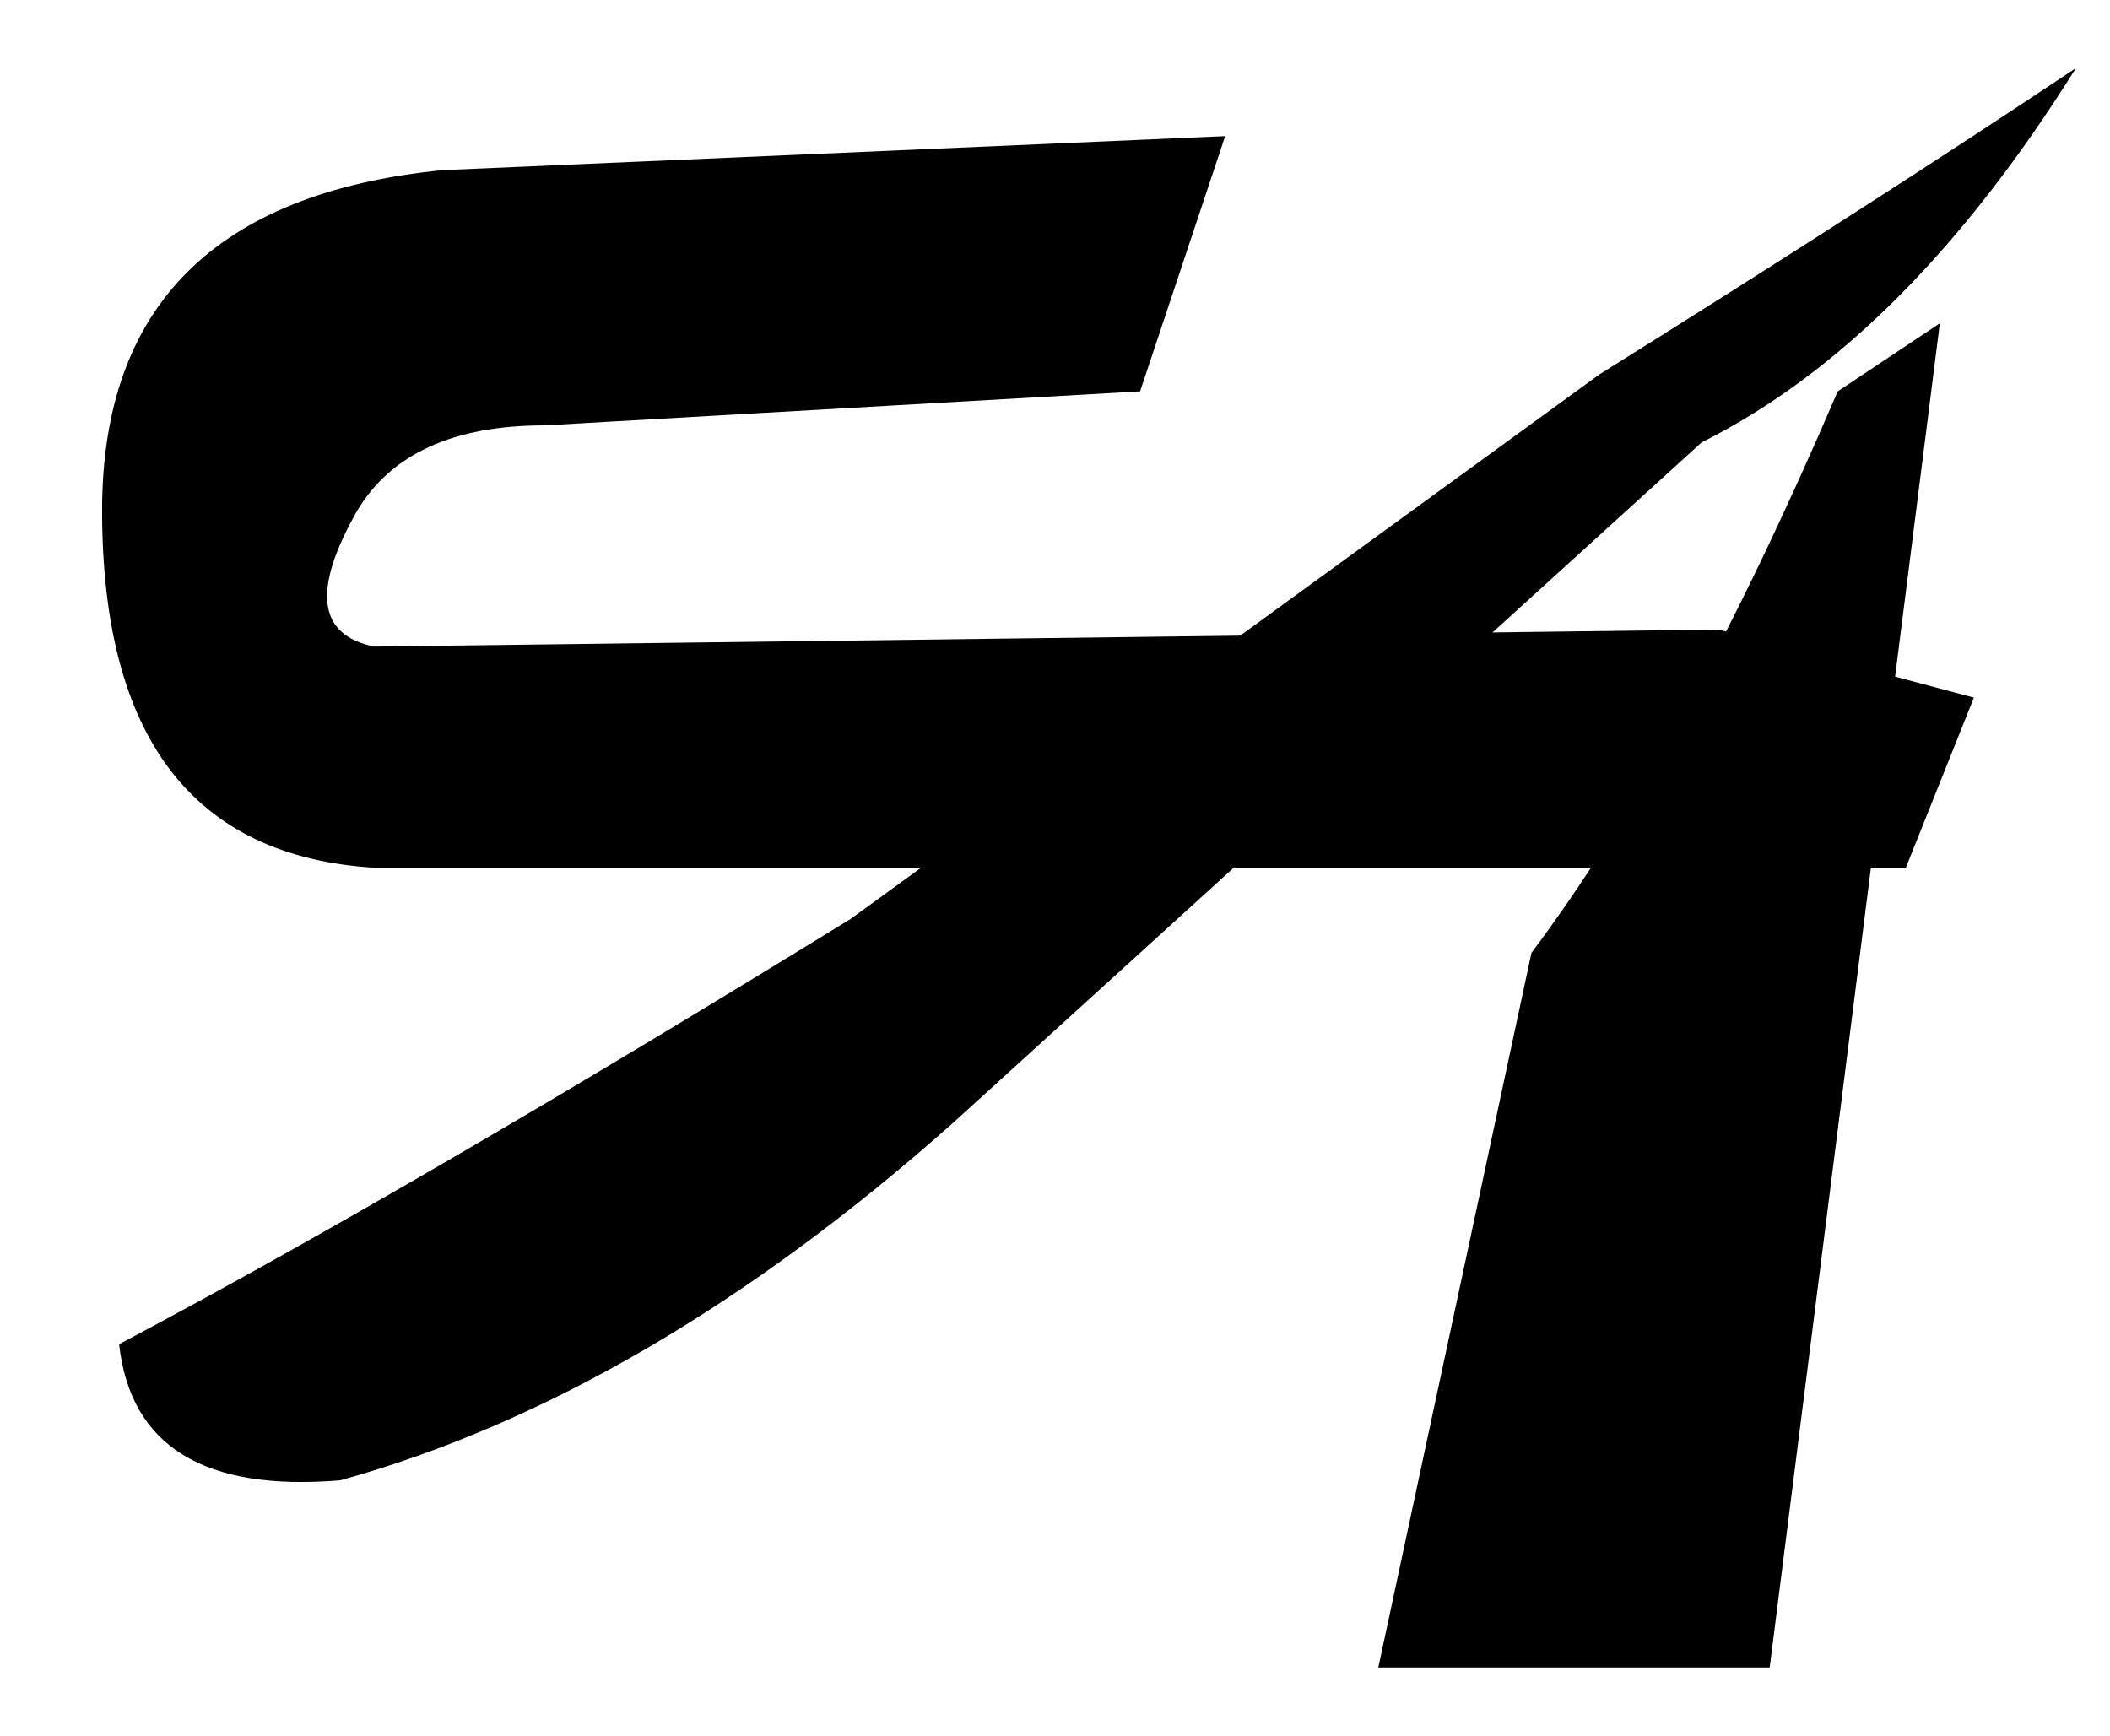
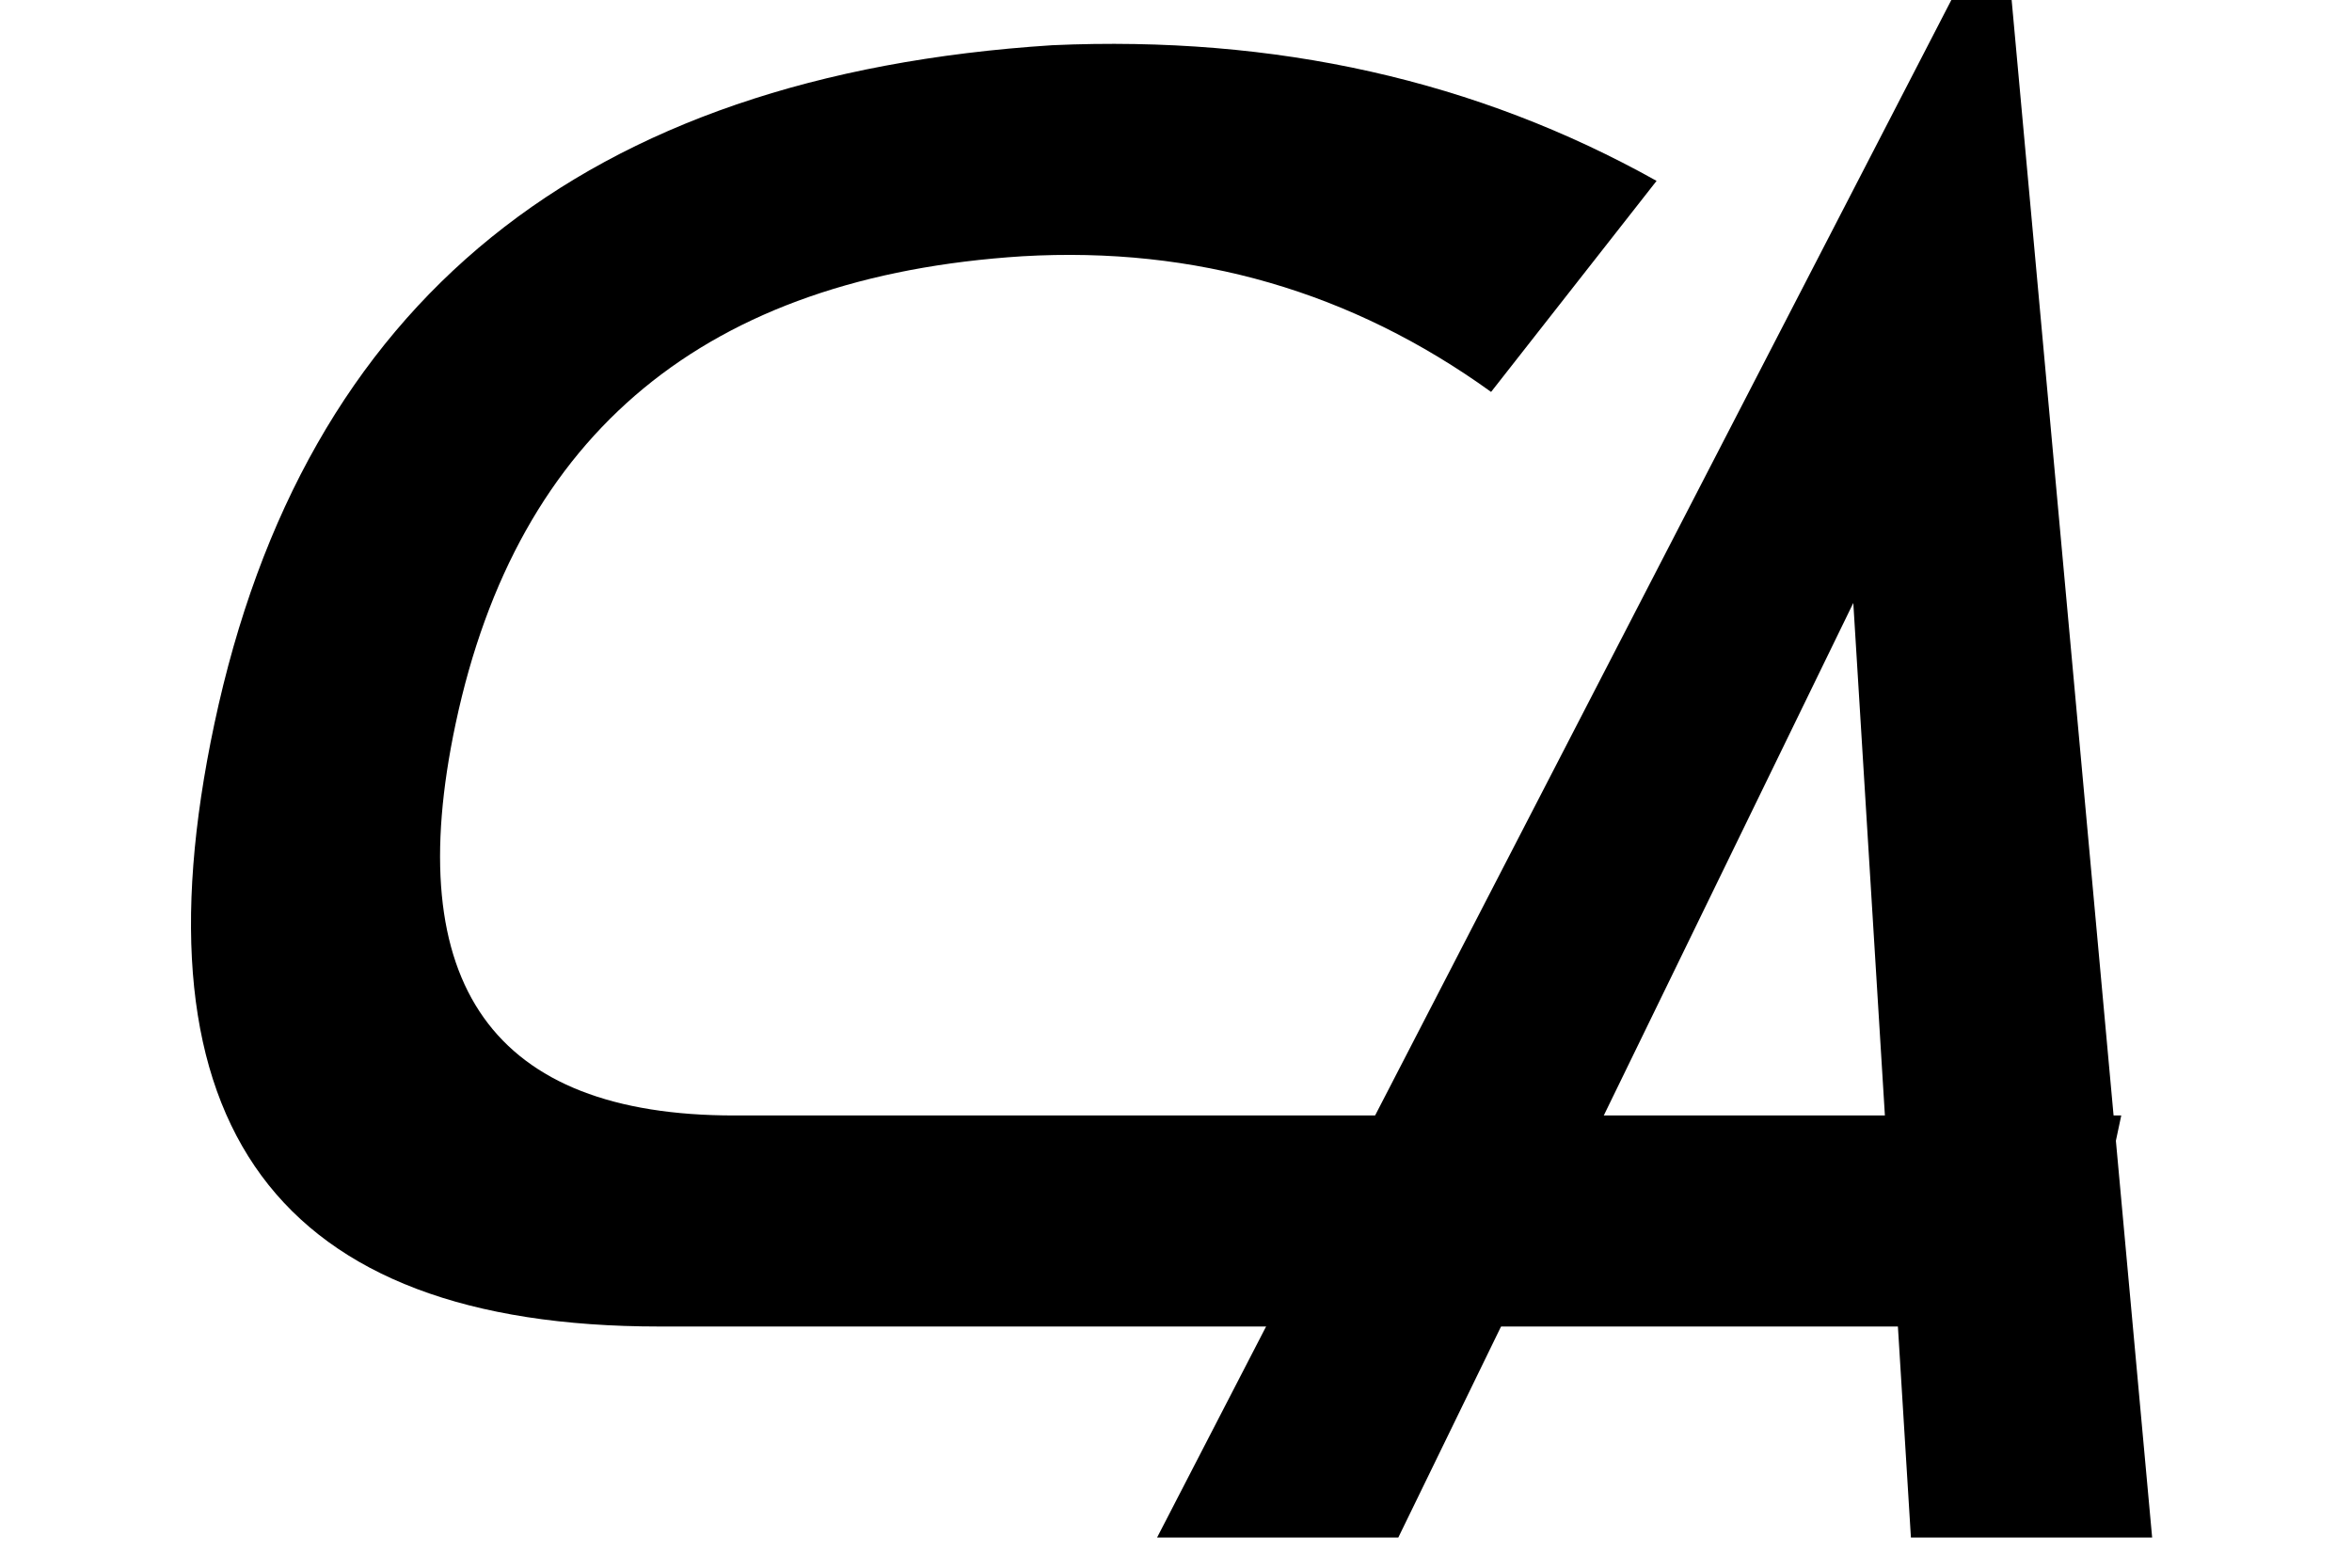
- <svg xmlns="http://www.w3.org/2000/svg" viewBox="-4 -4 124 102" fill="currentColor" role="img" aria-label="communactive">
-   <path d="M68 4 L22 6 Q2 8 2 26 Q2 46 18 47 L108 47 L112 37 L97 33 L18 34 Q13 33 17 26 Q20 21 28 21 L63 19 Z" />
-   <path d="M118 0 Q108 16 96 22 L52 62 Q34 78 16 83 Q4 84 3 75 Q20 66 46 50 L90 18 Q106 8 118 0 Z" />
-   <path d="M104 19 L110 15 L100 94 L77 94 L86 52 Q95 40 104 19 Z" />
+ <svg xmlns="http://www.w3.org/2000/svg" viewBox="-4 -2 156 104" fill="currentColor" role="img" aria-label="communactive">
+   <g transform="translate(18 0) skewX(-12)">
+     <path d="M90 10 Q70 0 48 1 Q2 4 2 46 Q2 86 40 86 L134 86 L134 72 L42 72 Q18 72 18 46 Q18 17 49 15 Q66 14 82 24 Z" />
+     <path d="M107 -2 L111 -2 L142 100 L126 100 L109 38 L92 100 L76 100 Z" />
+   </g>
</svg>
